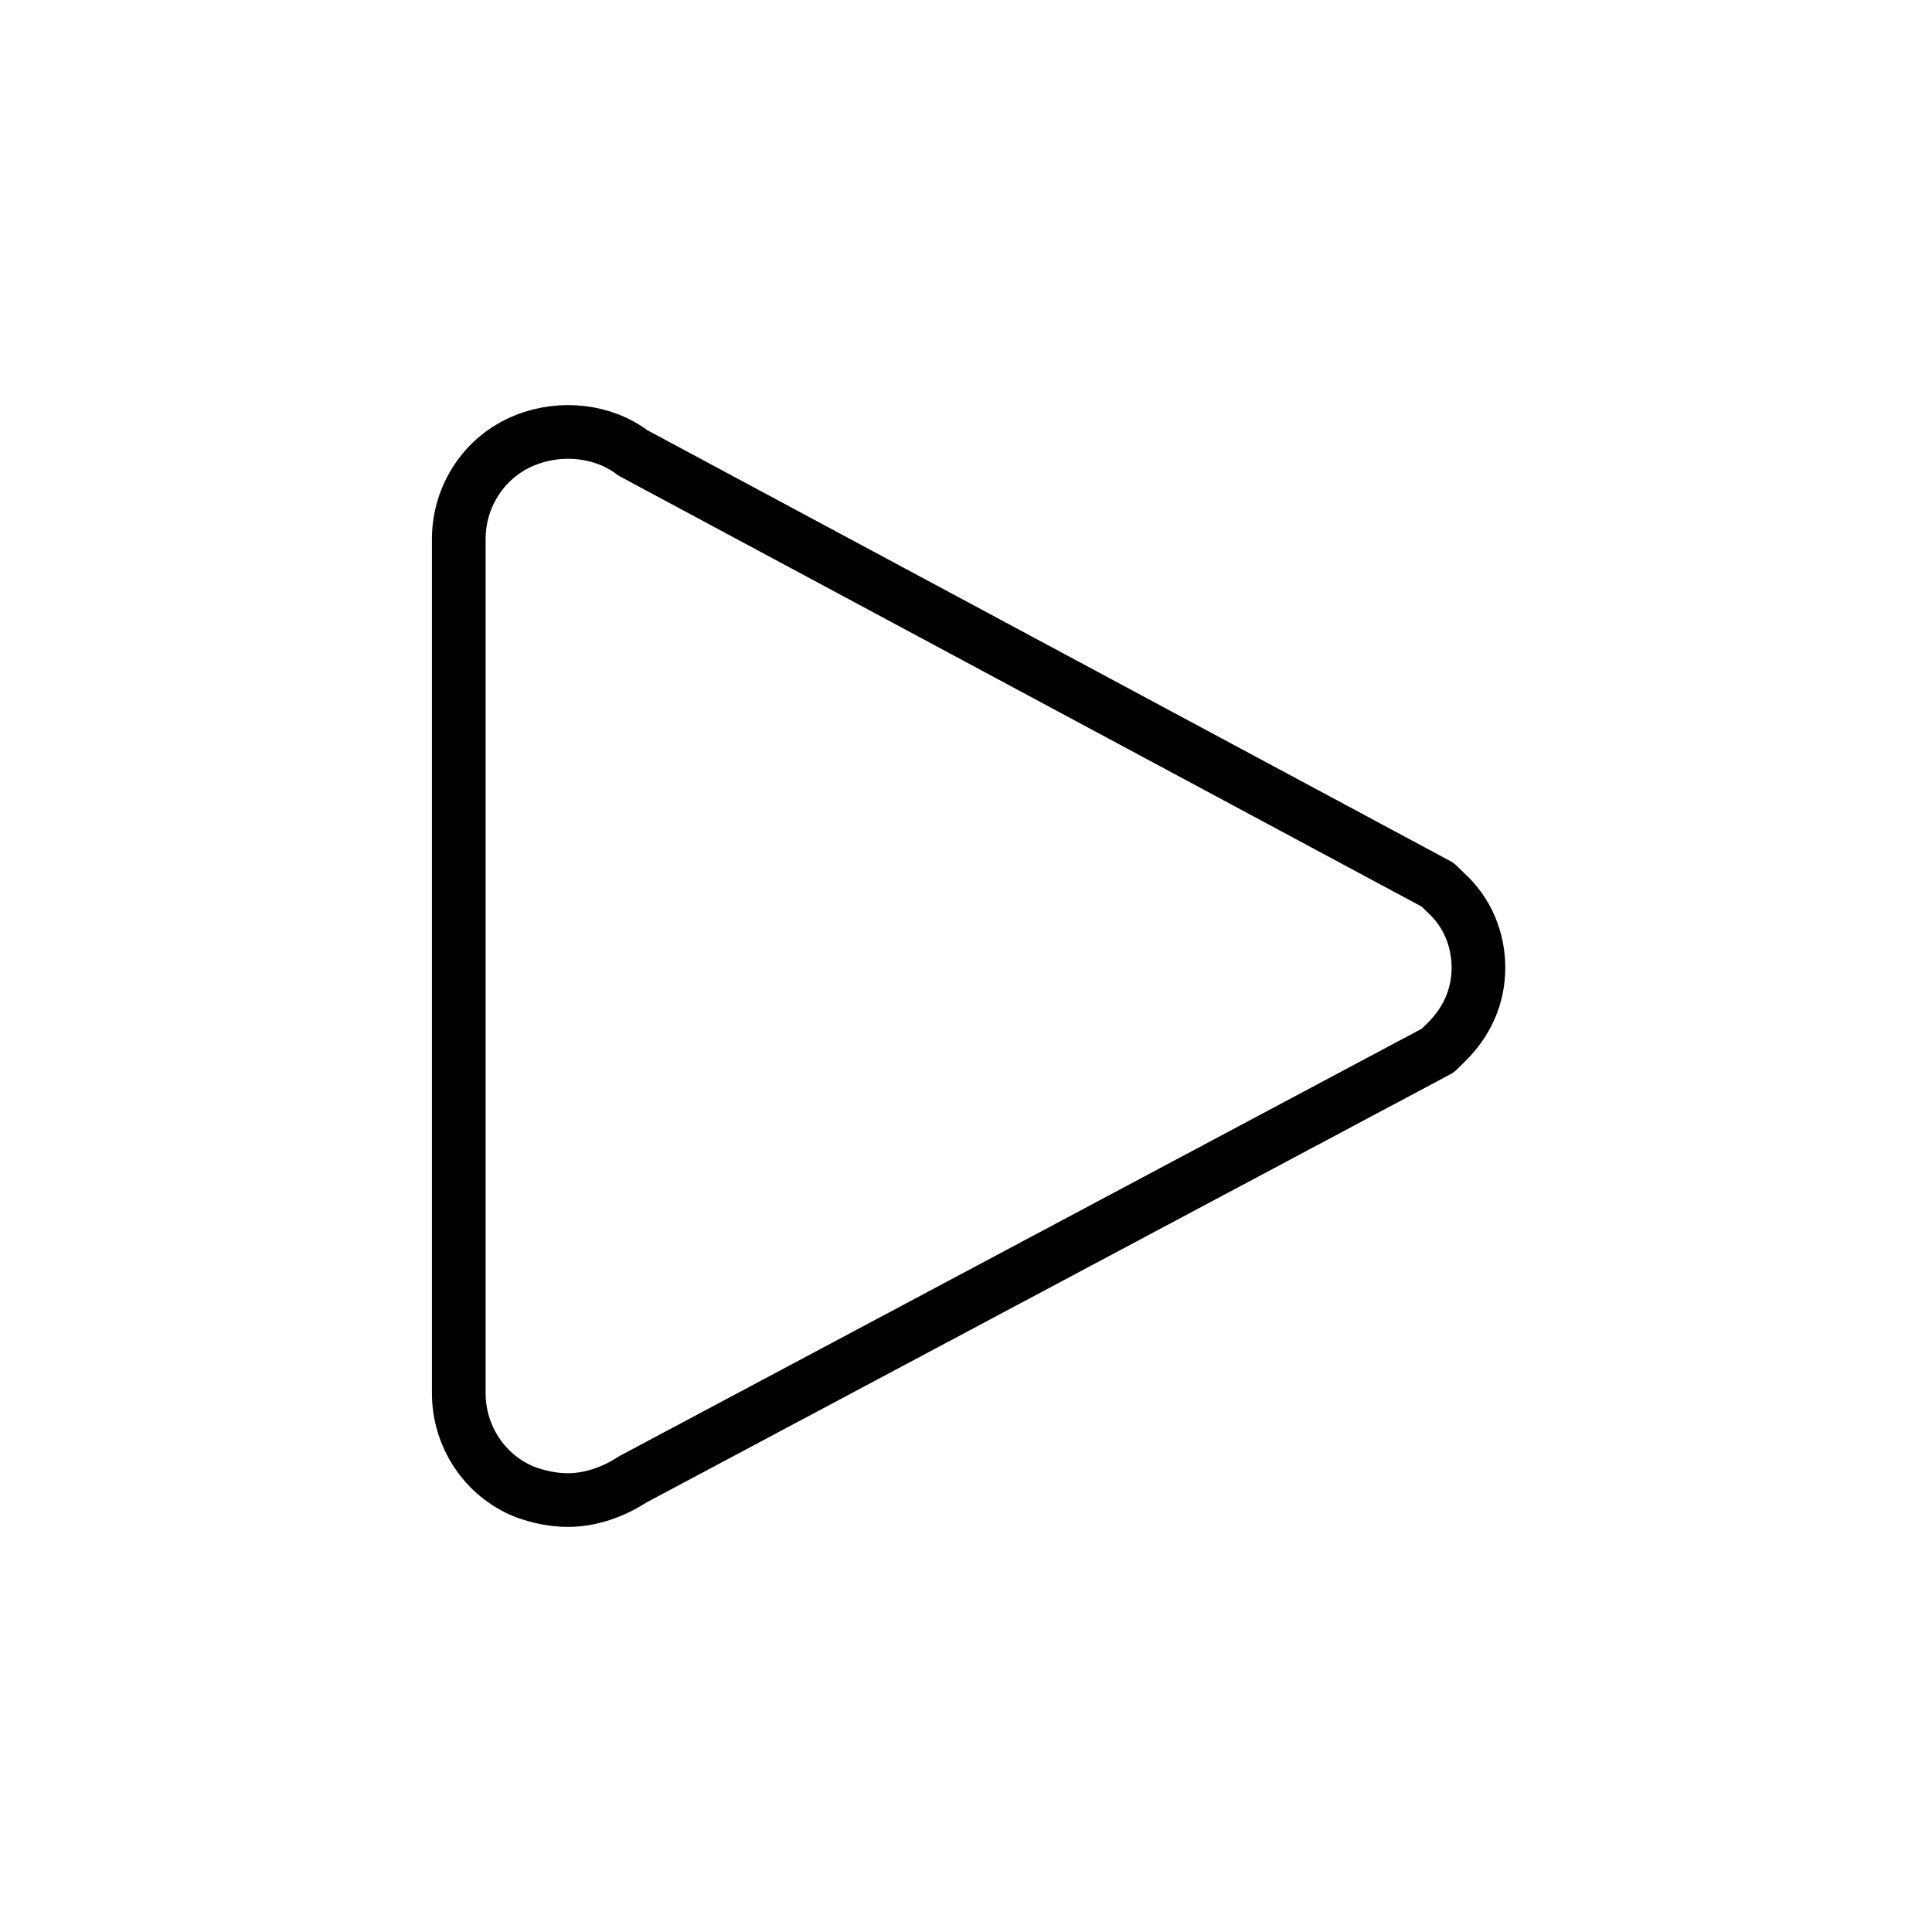
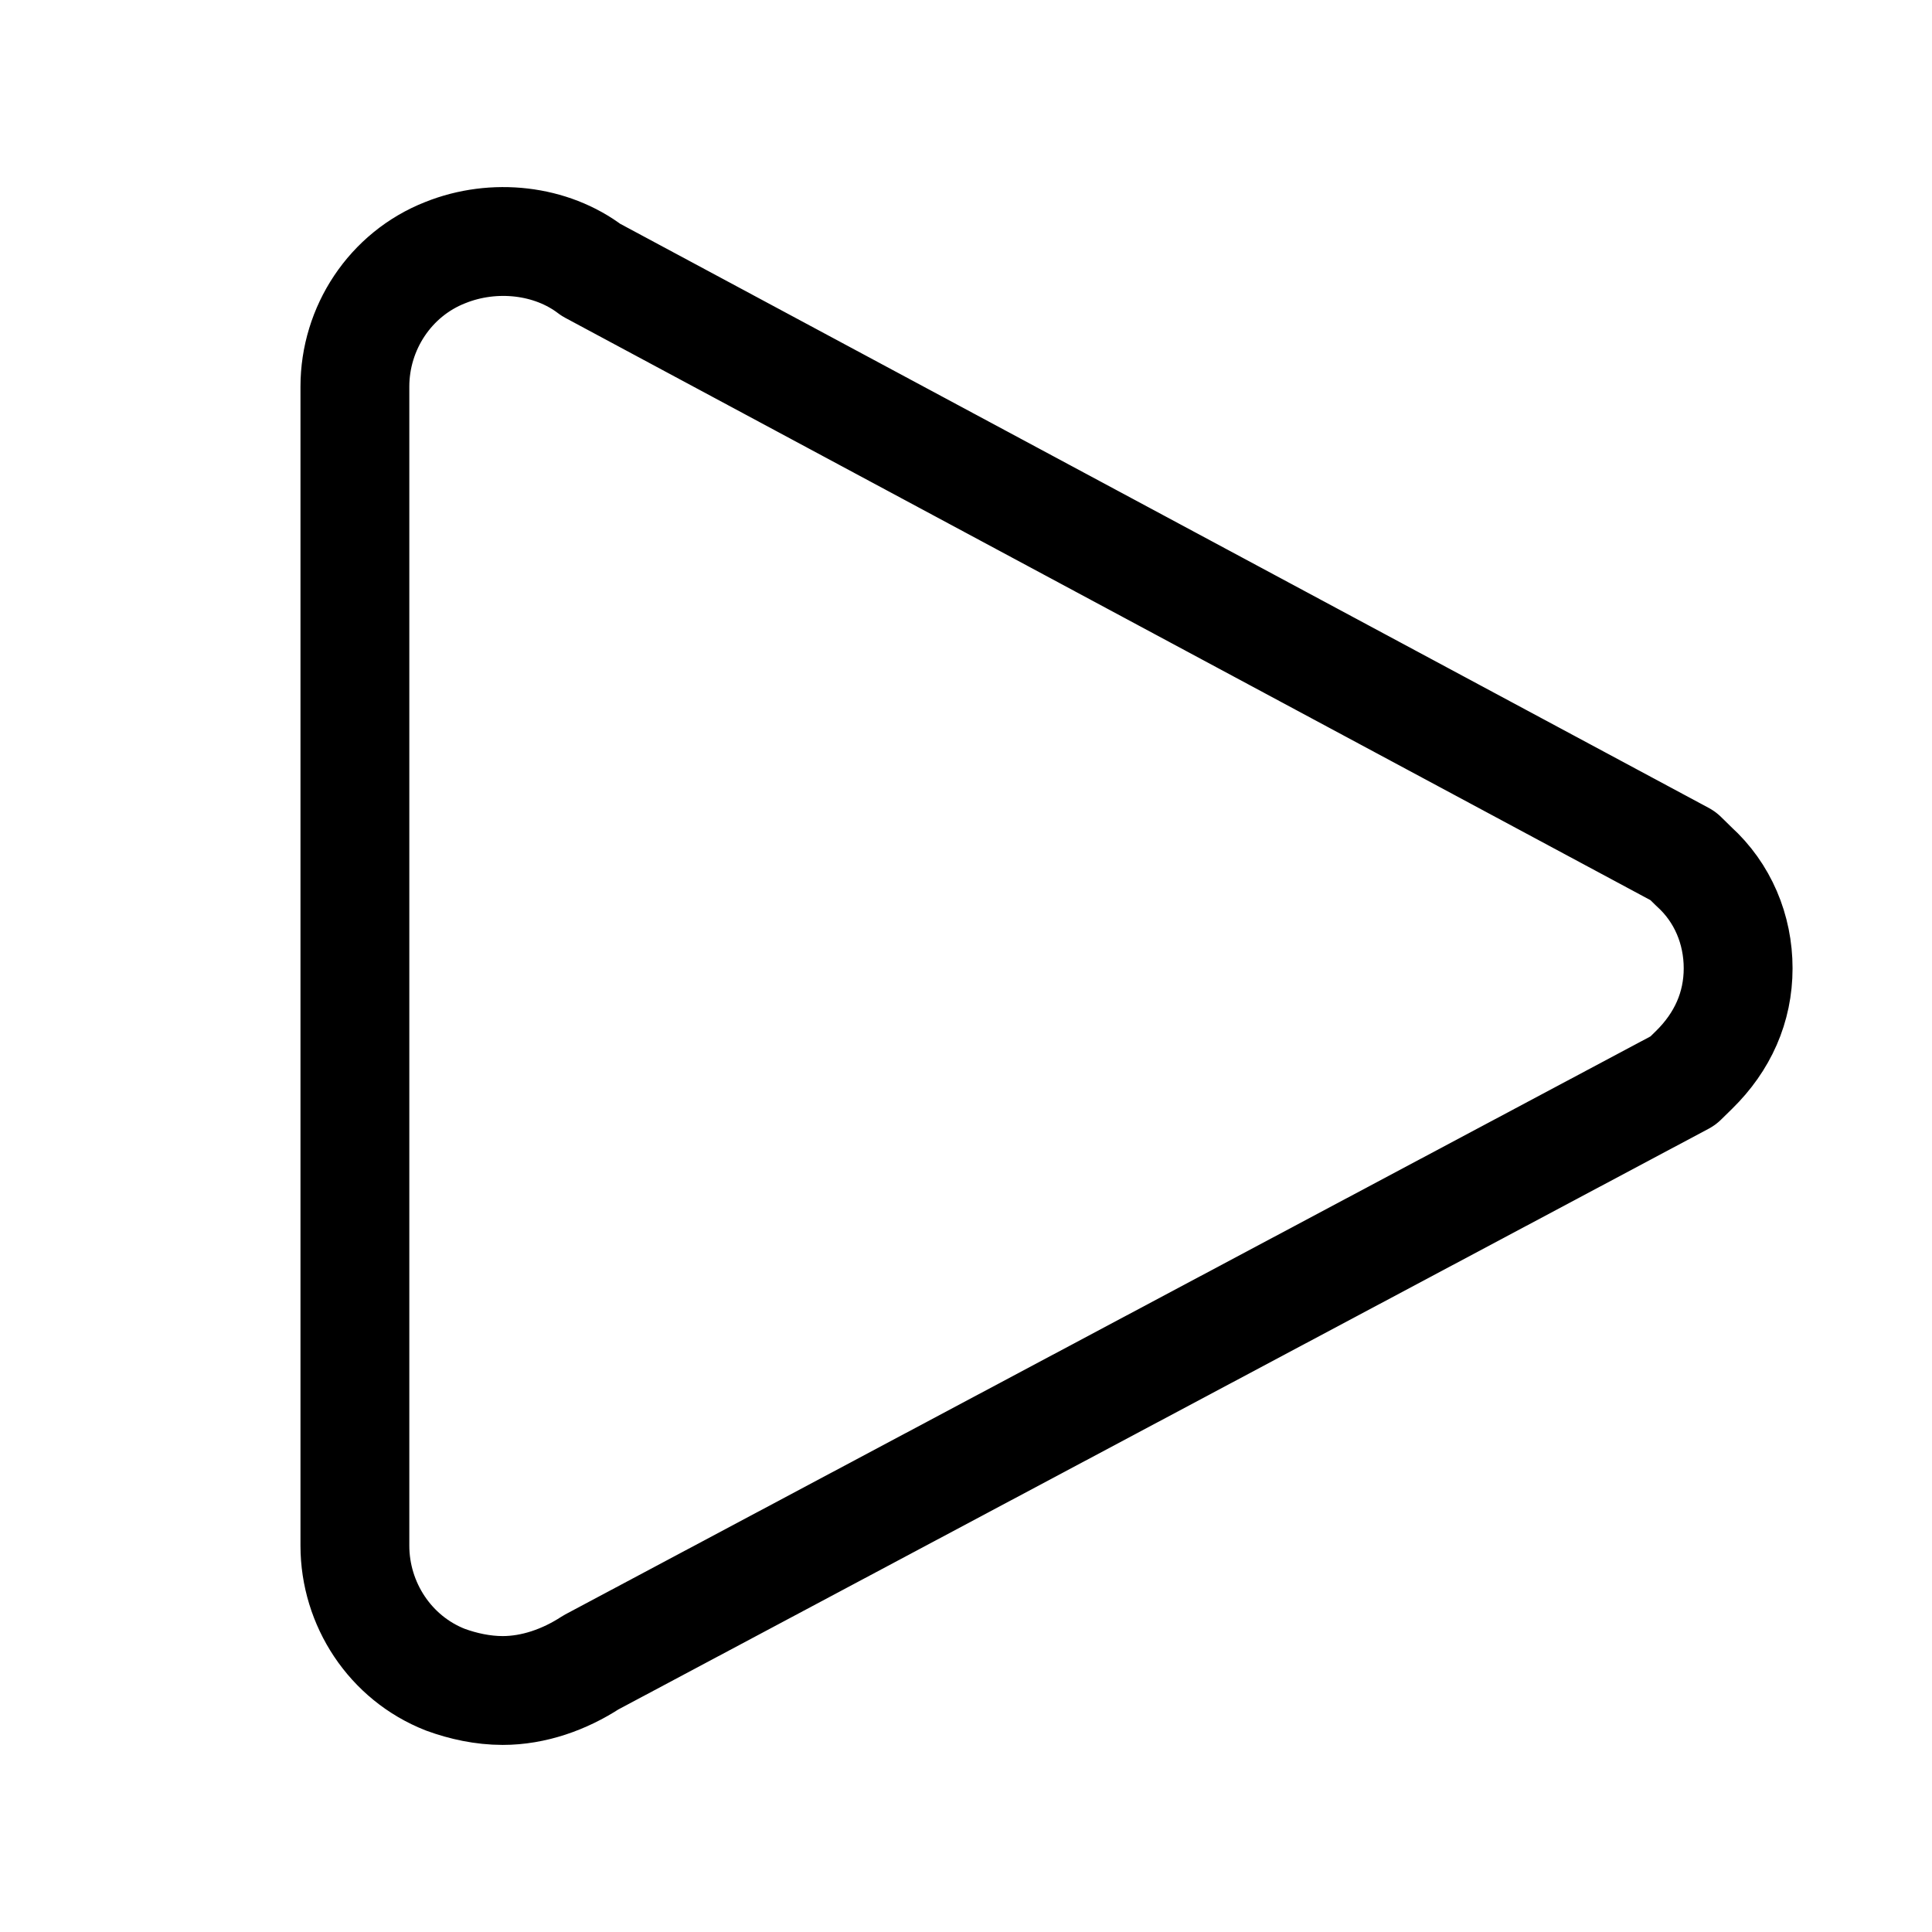
- <svg xmlns="http://www.w3.org/2000/svg" viewBox="0 0 72 72">
-   <path d="m19.582 55.606c.485.178 1.03.297 1.576.297.849 0 1.697-.297 2.424-.772l30-15.979.303-.297c.788-.772 1.212-1.723 1.212-2.792s-.424-2.079-1.212-2.792l-.303-.297-30-16.098c-1.091-.832-2.667-1.01-4-.475-1.515.594-2.485 2.079-2.485 3.683v31.84c-0 1.604.97 3.089 2.485 3.683z" fill="none" stroke="currentColor" stroke-linejoin="round" stroke-miterlimit="10" stroke-width="2" />
+ <svg xmlns="http://www.w3.org/2000/svg" clip-rule="evenodd" fill-rule="evenodd" stroke-linejoin="round" stroke-miterlimit="10" viewBox="0 0 24 24">
+   <g fill="none">
+     <path d="m151.257 48.925h24.811v26.503h-24.811z" transform="matrix(.9673179 0 0 .9055455 -146.3136 -44.30343)" />
+     <path d="m19.582 55.606c.484.178 1.03.297 1.575.297.849 0 1.697-.297 2.425-.772l30-15.979.303-.297c.788-.772 1.212-1.723 1.212-2.792s-.424-2.079-1.212-2.792l-.303-.297-30-16.098c-1.091-.832-2.667-1.01-4-.475-1.516.594-2.485 2.079-2.485 3.683v31.839c0 1.604.969 3.089 2.485 3.683z" stroke="#000" stroke-width="2.99" transform="matrix(.4521879 0 0 .4521879 -3.322434 -4.278716)" />
+   </g>
</svg>
